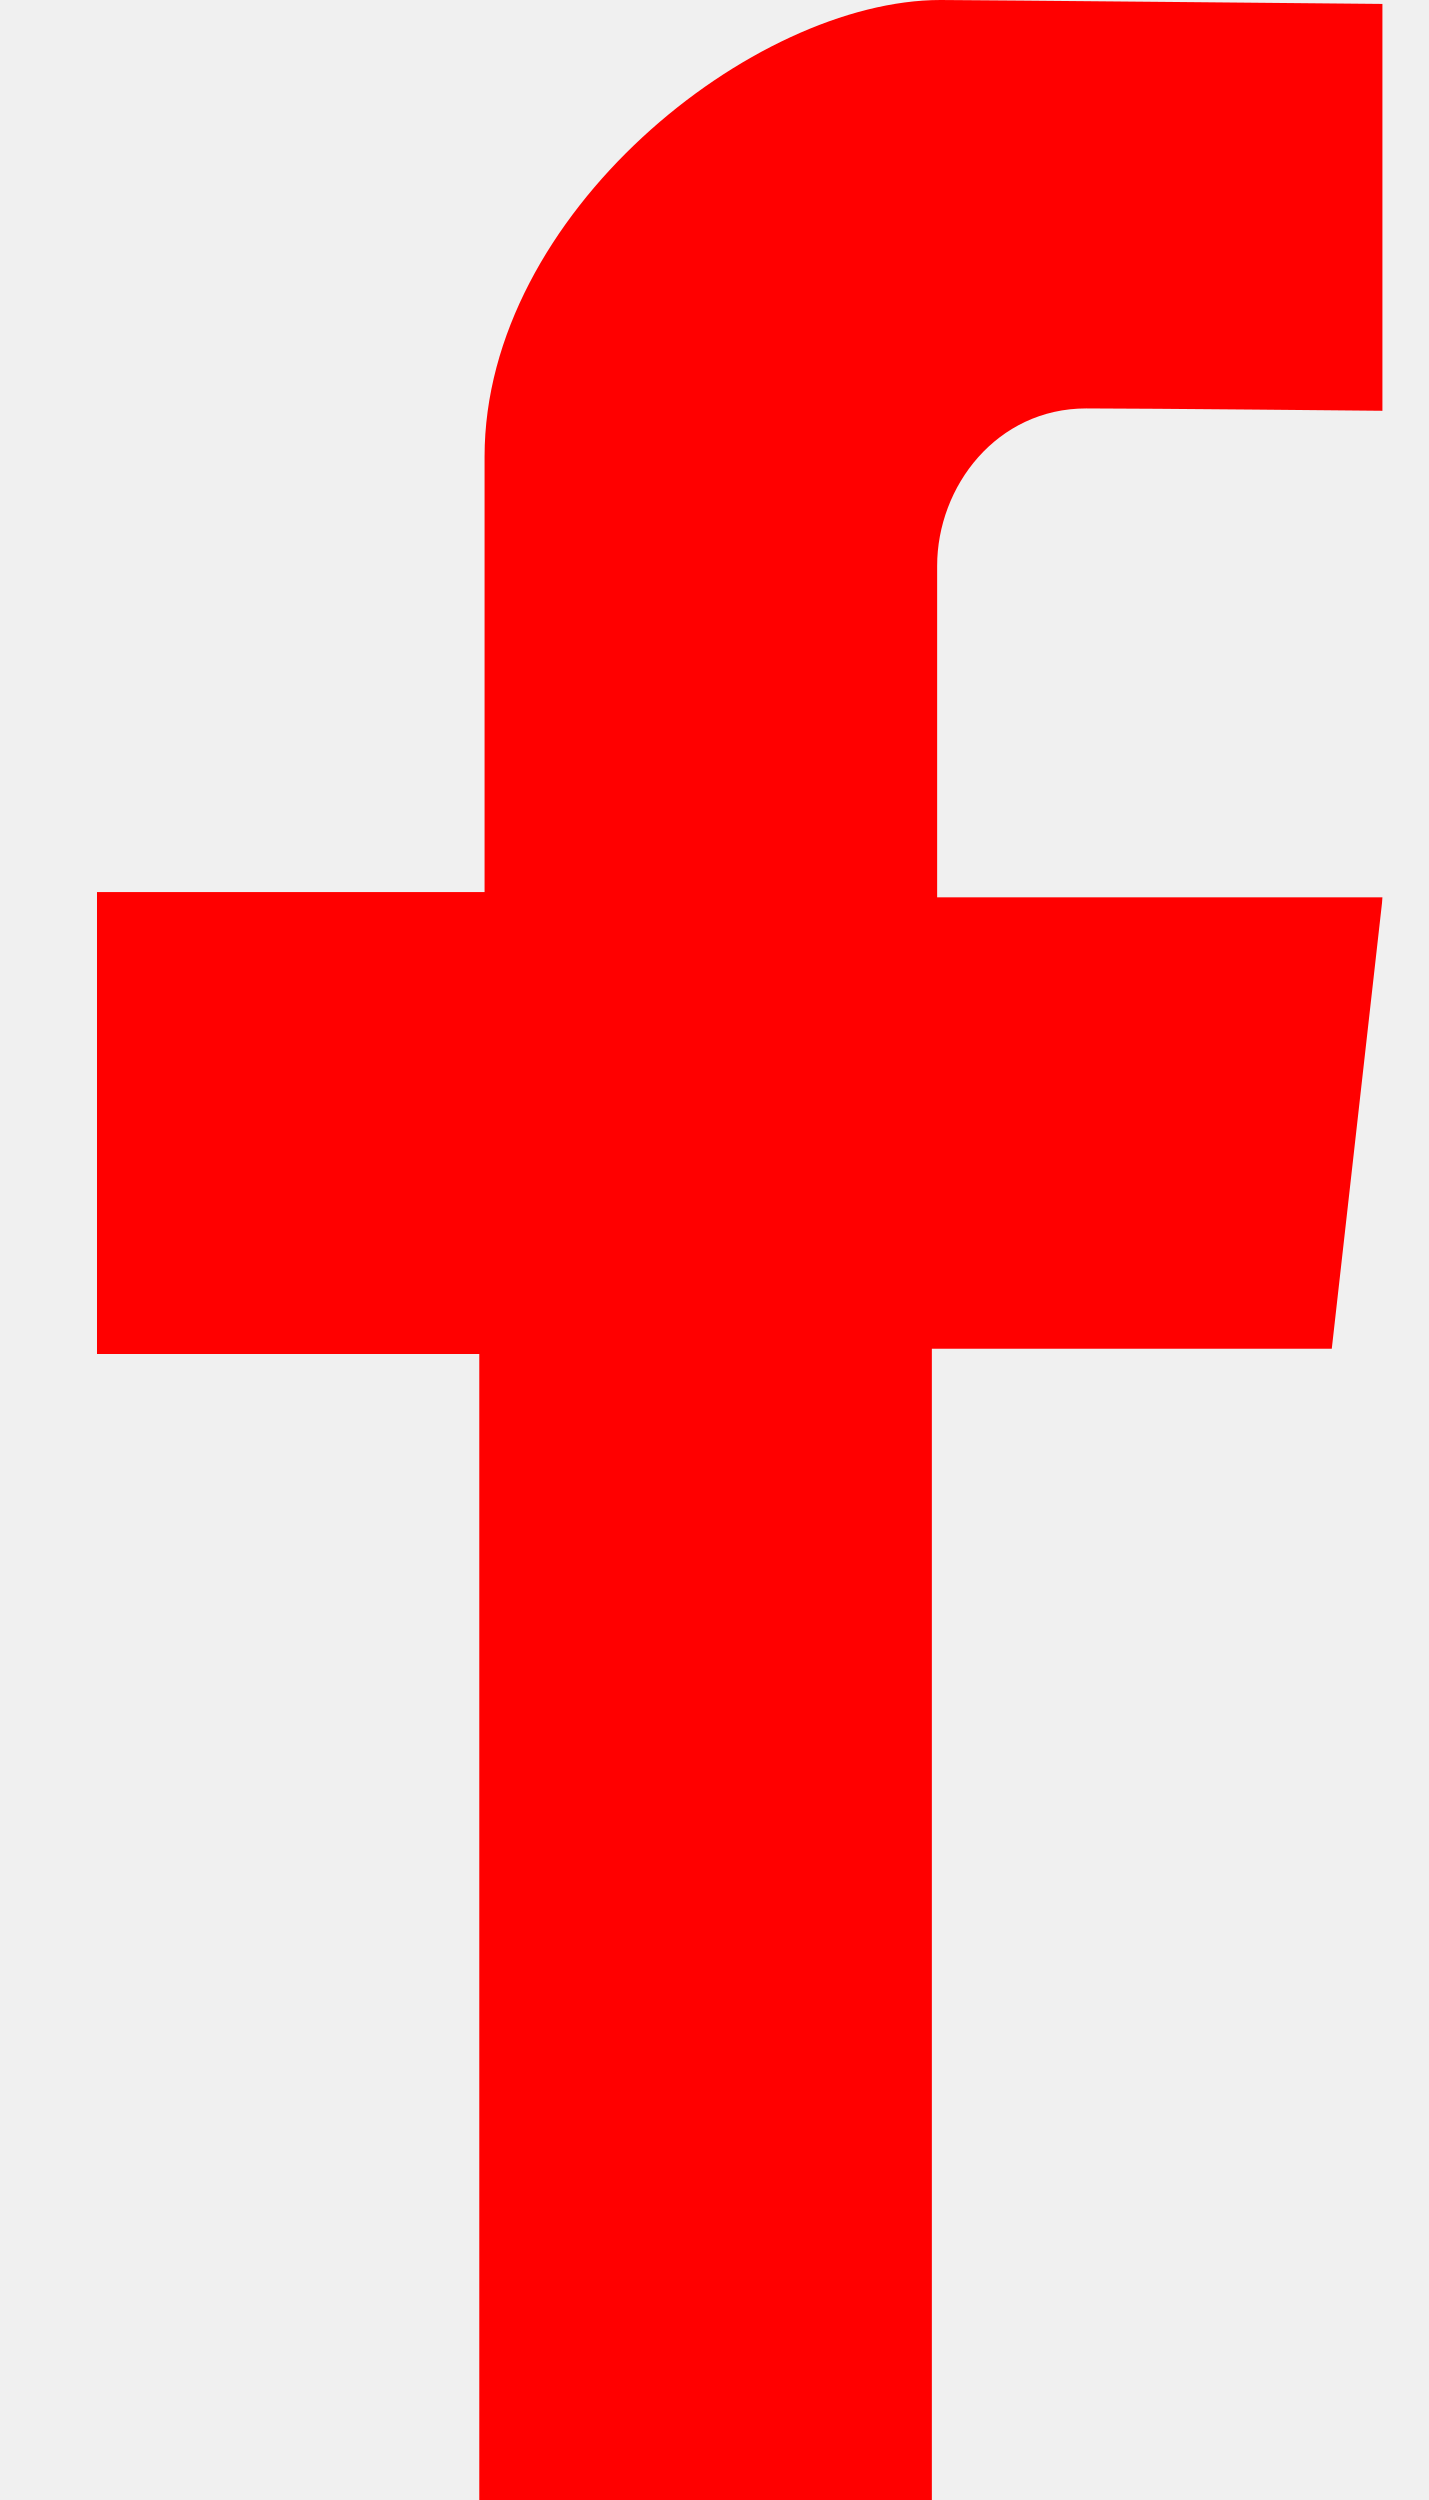
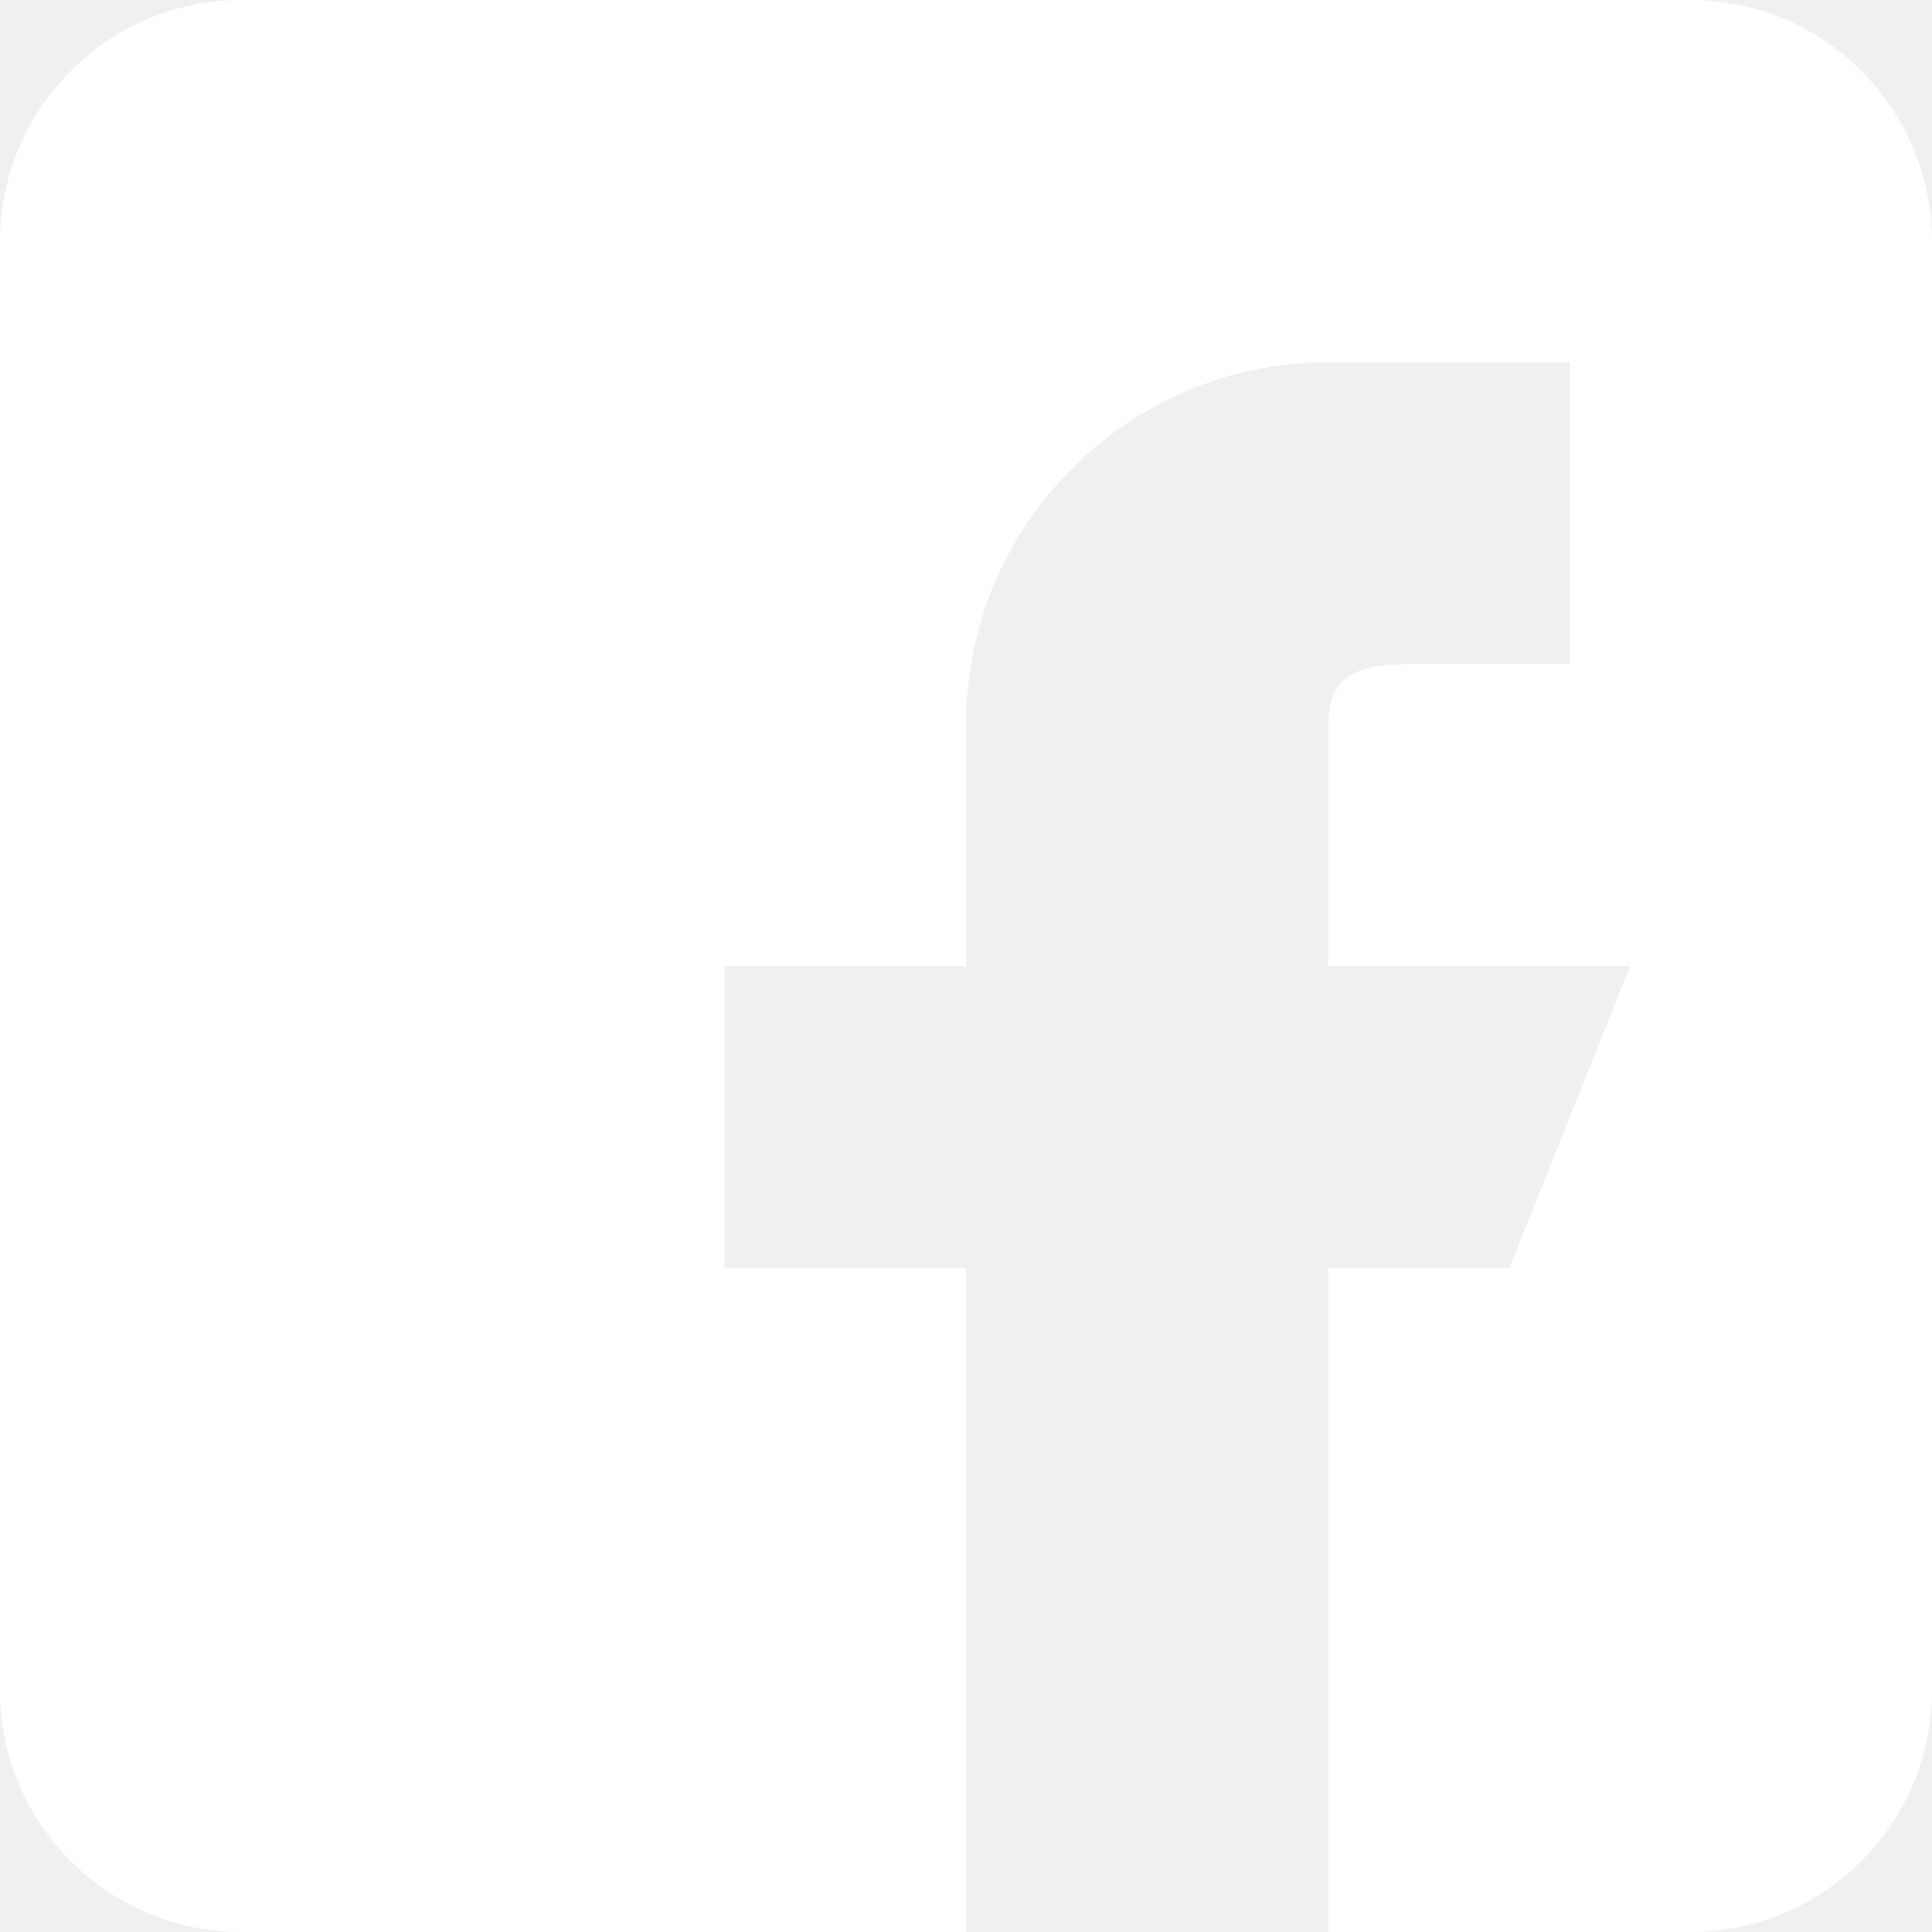
- <svg xmlns="http://www.w3.org/2000/svg" width="20" height="35" viewBox="0 0 20 35" fill="none">
-   <mask id="mask0" mask-type="alpha" maskUnits="userSpaceOnUse" x="1" y="0" width="19" height="35">
-     <path fill-rule="evenodd" clip-rule="evenodd" d="M1.357 0H19.357V35H1.357V0Z" fill="white" />
-   </mask>
-   <g mask="url(#mask0)">
-     <path fill-rule="evenodd" clip-rule="evenodd" d="M19.357 5.751V0.055C19.357 0.055 13.562 0 13.168 0C10.549 0 6.784 2.995 6.784 6.392V12.489H1.357V18.956H6.71V35H13.046V18.882H18.645L19.357 12.563H13.12V7.923C13.12 6.808 13.955 5.718 15.207 5.718C16.042 5.718 19.357 5.751 19.357 5.751Z" fill="#FF0000" />
-   </g>
+ <svg xmlns="http://www.w3.org/2000/svg" width="512" height="512" viewBox="0 0 512 512" fill="none">
+   <path d="M448 0H64C28.704 0 0 28.704 0 64V448C0 483.296 28.704 512 64 512H256V336H192V256H256V192C256 138.976 298.976 96 352 96H416V176H384C366.336 176 352 174.336 352 192V256H432L400 336H352V512H448C483.296 512 512 483.296 512 448V64C512 28.704 483.296 0 448 0Z" fill="white" />
</svg>
